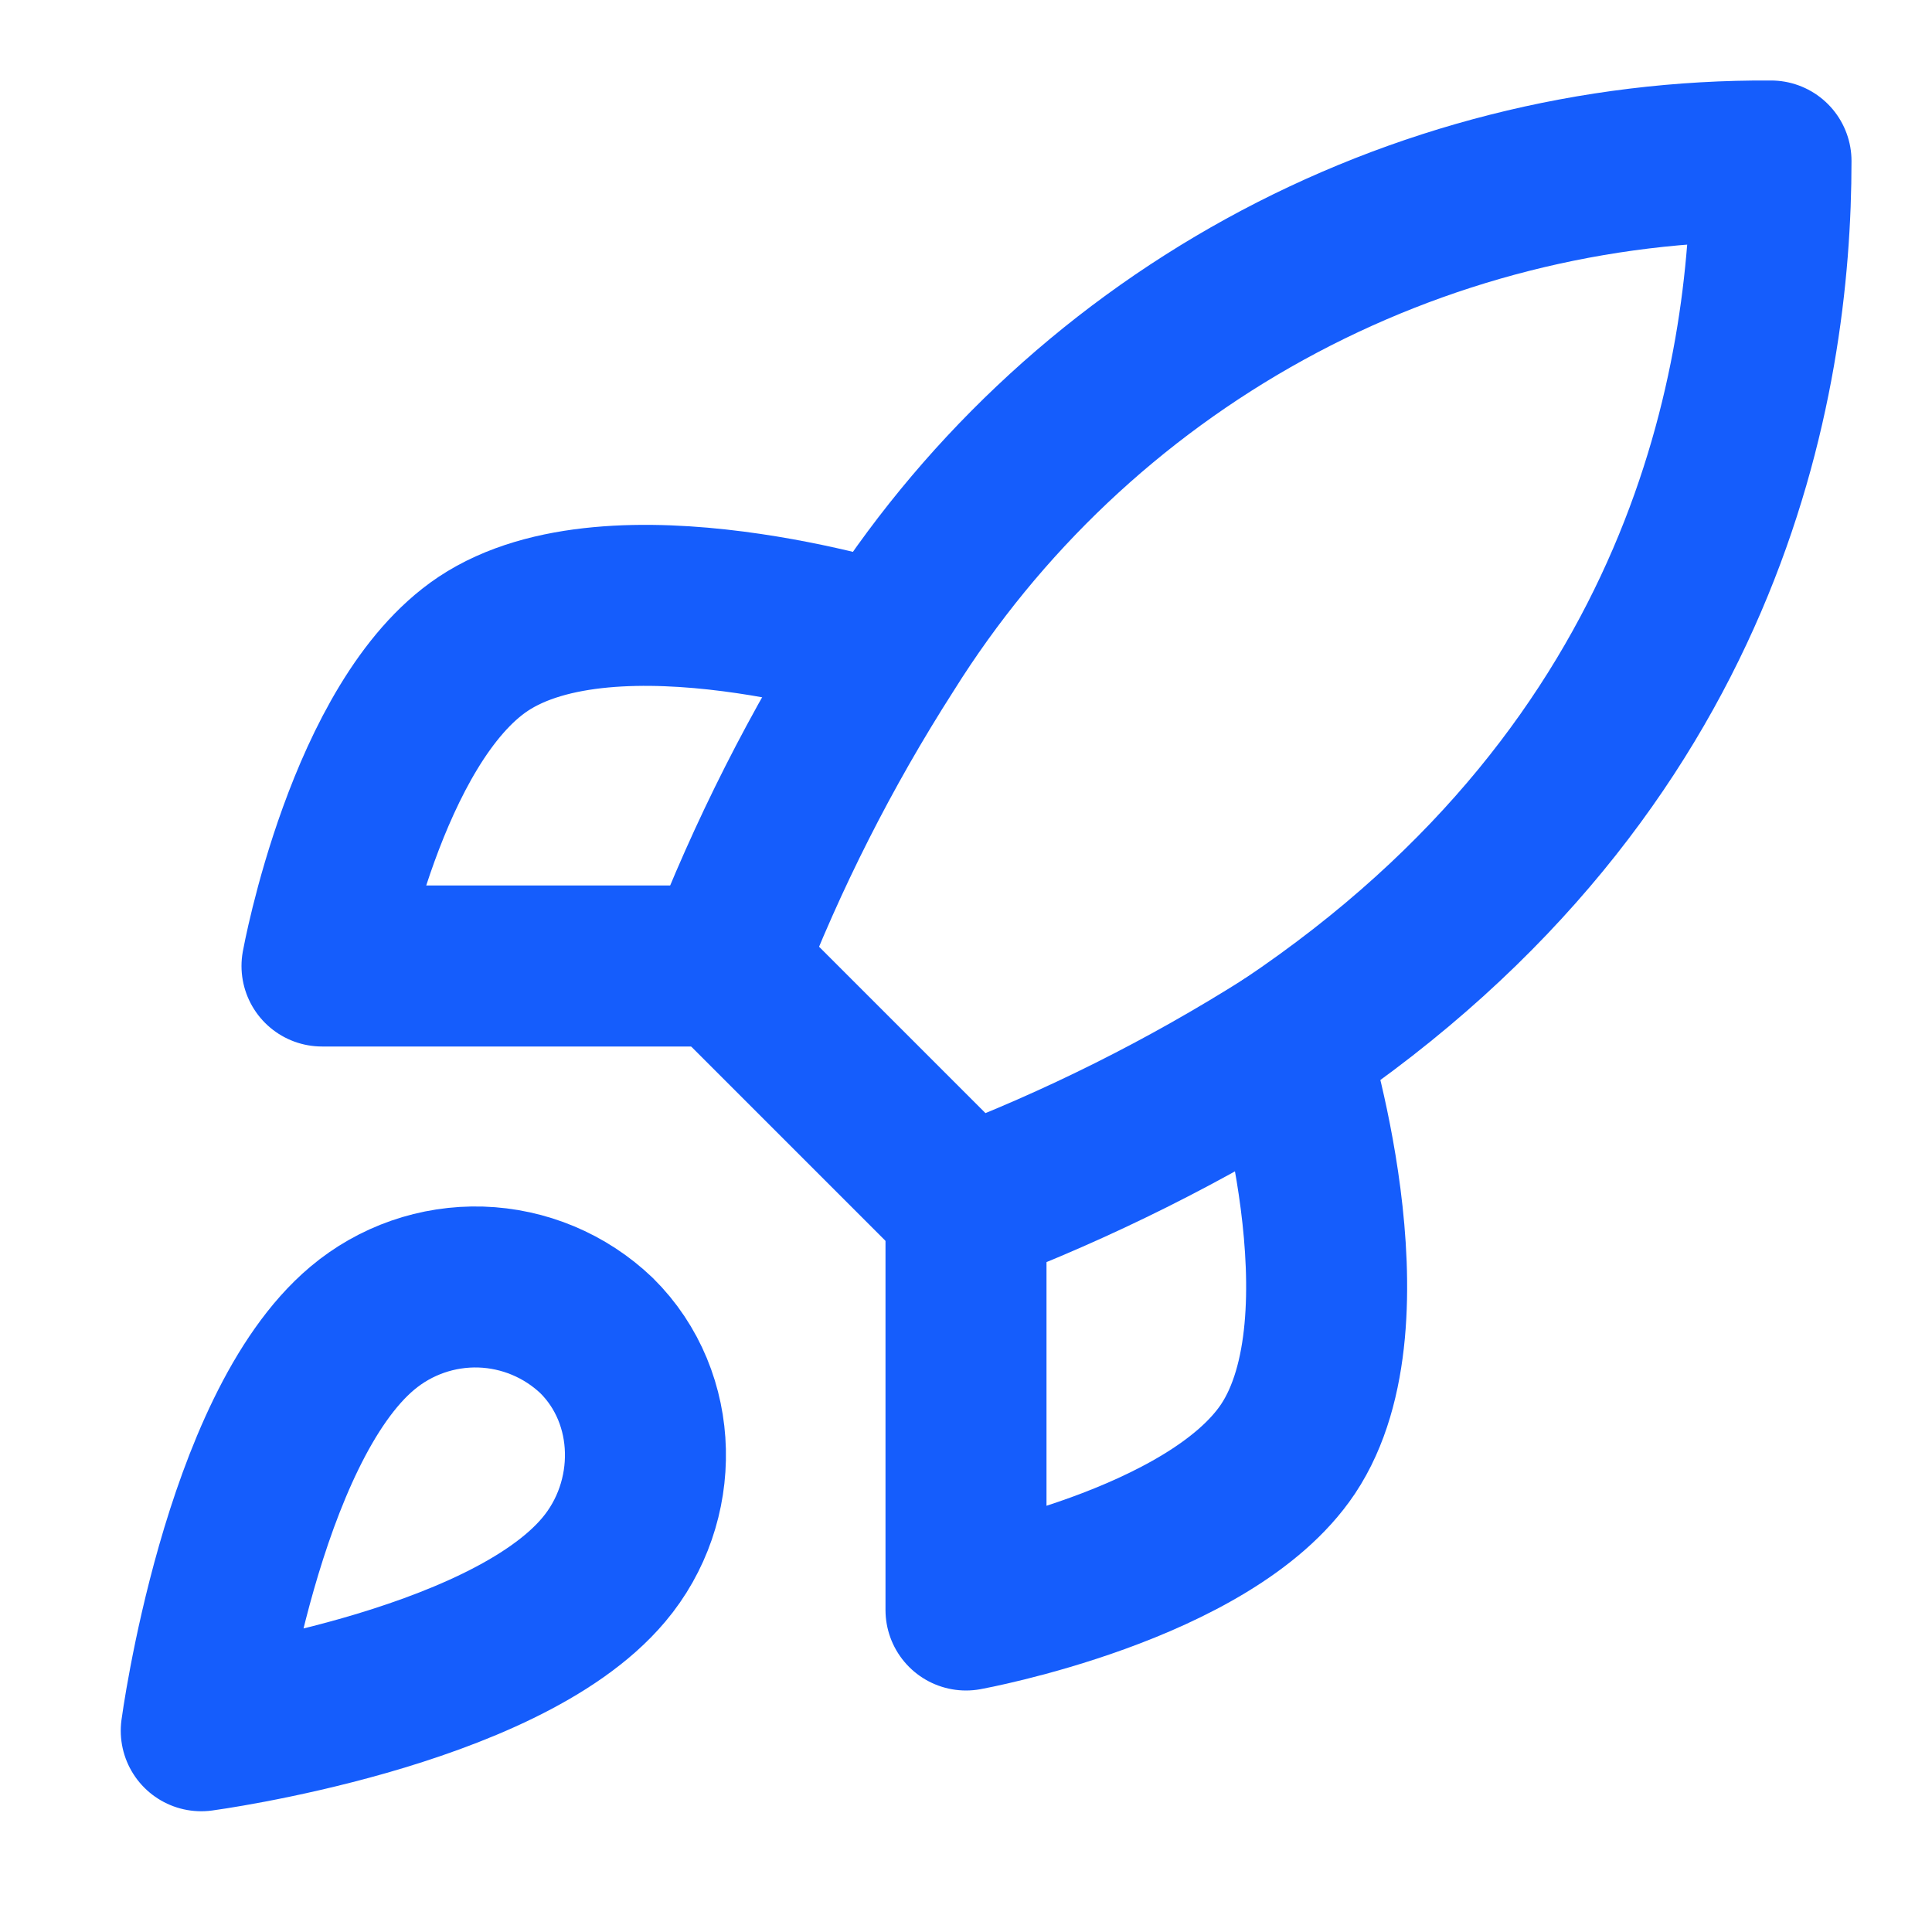
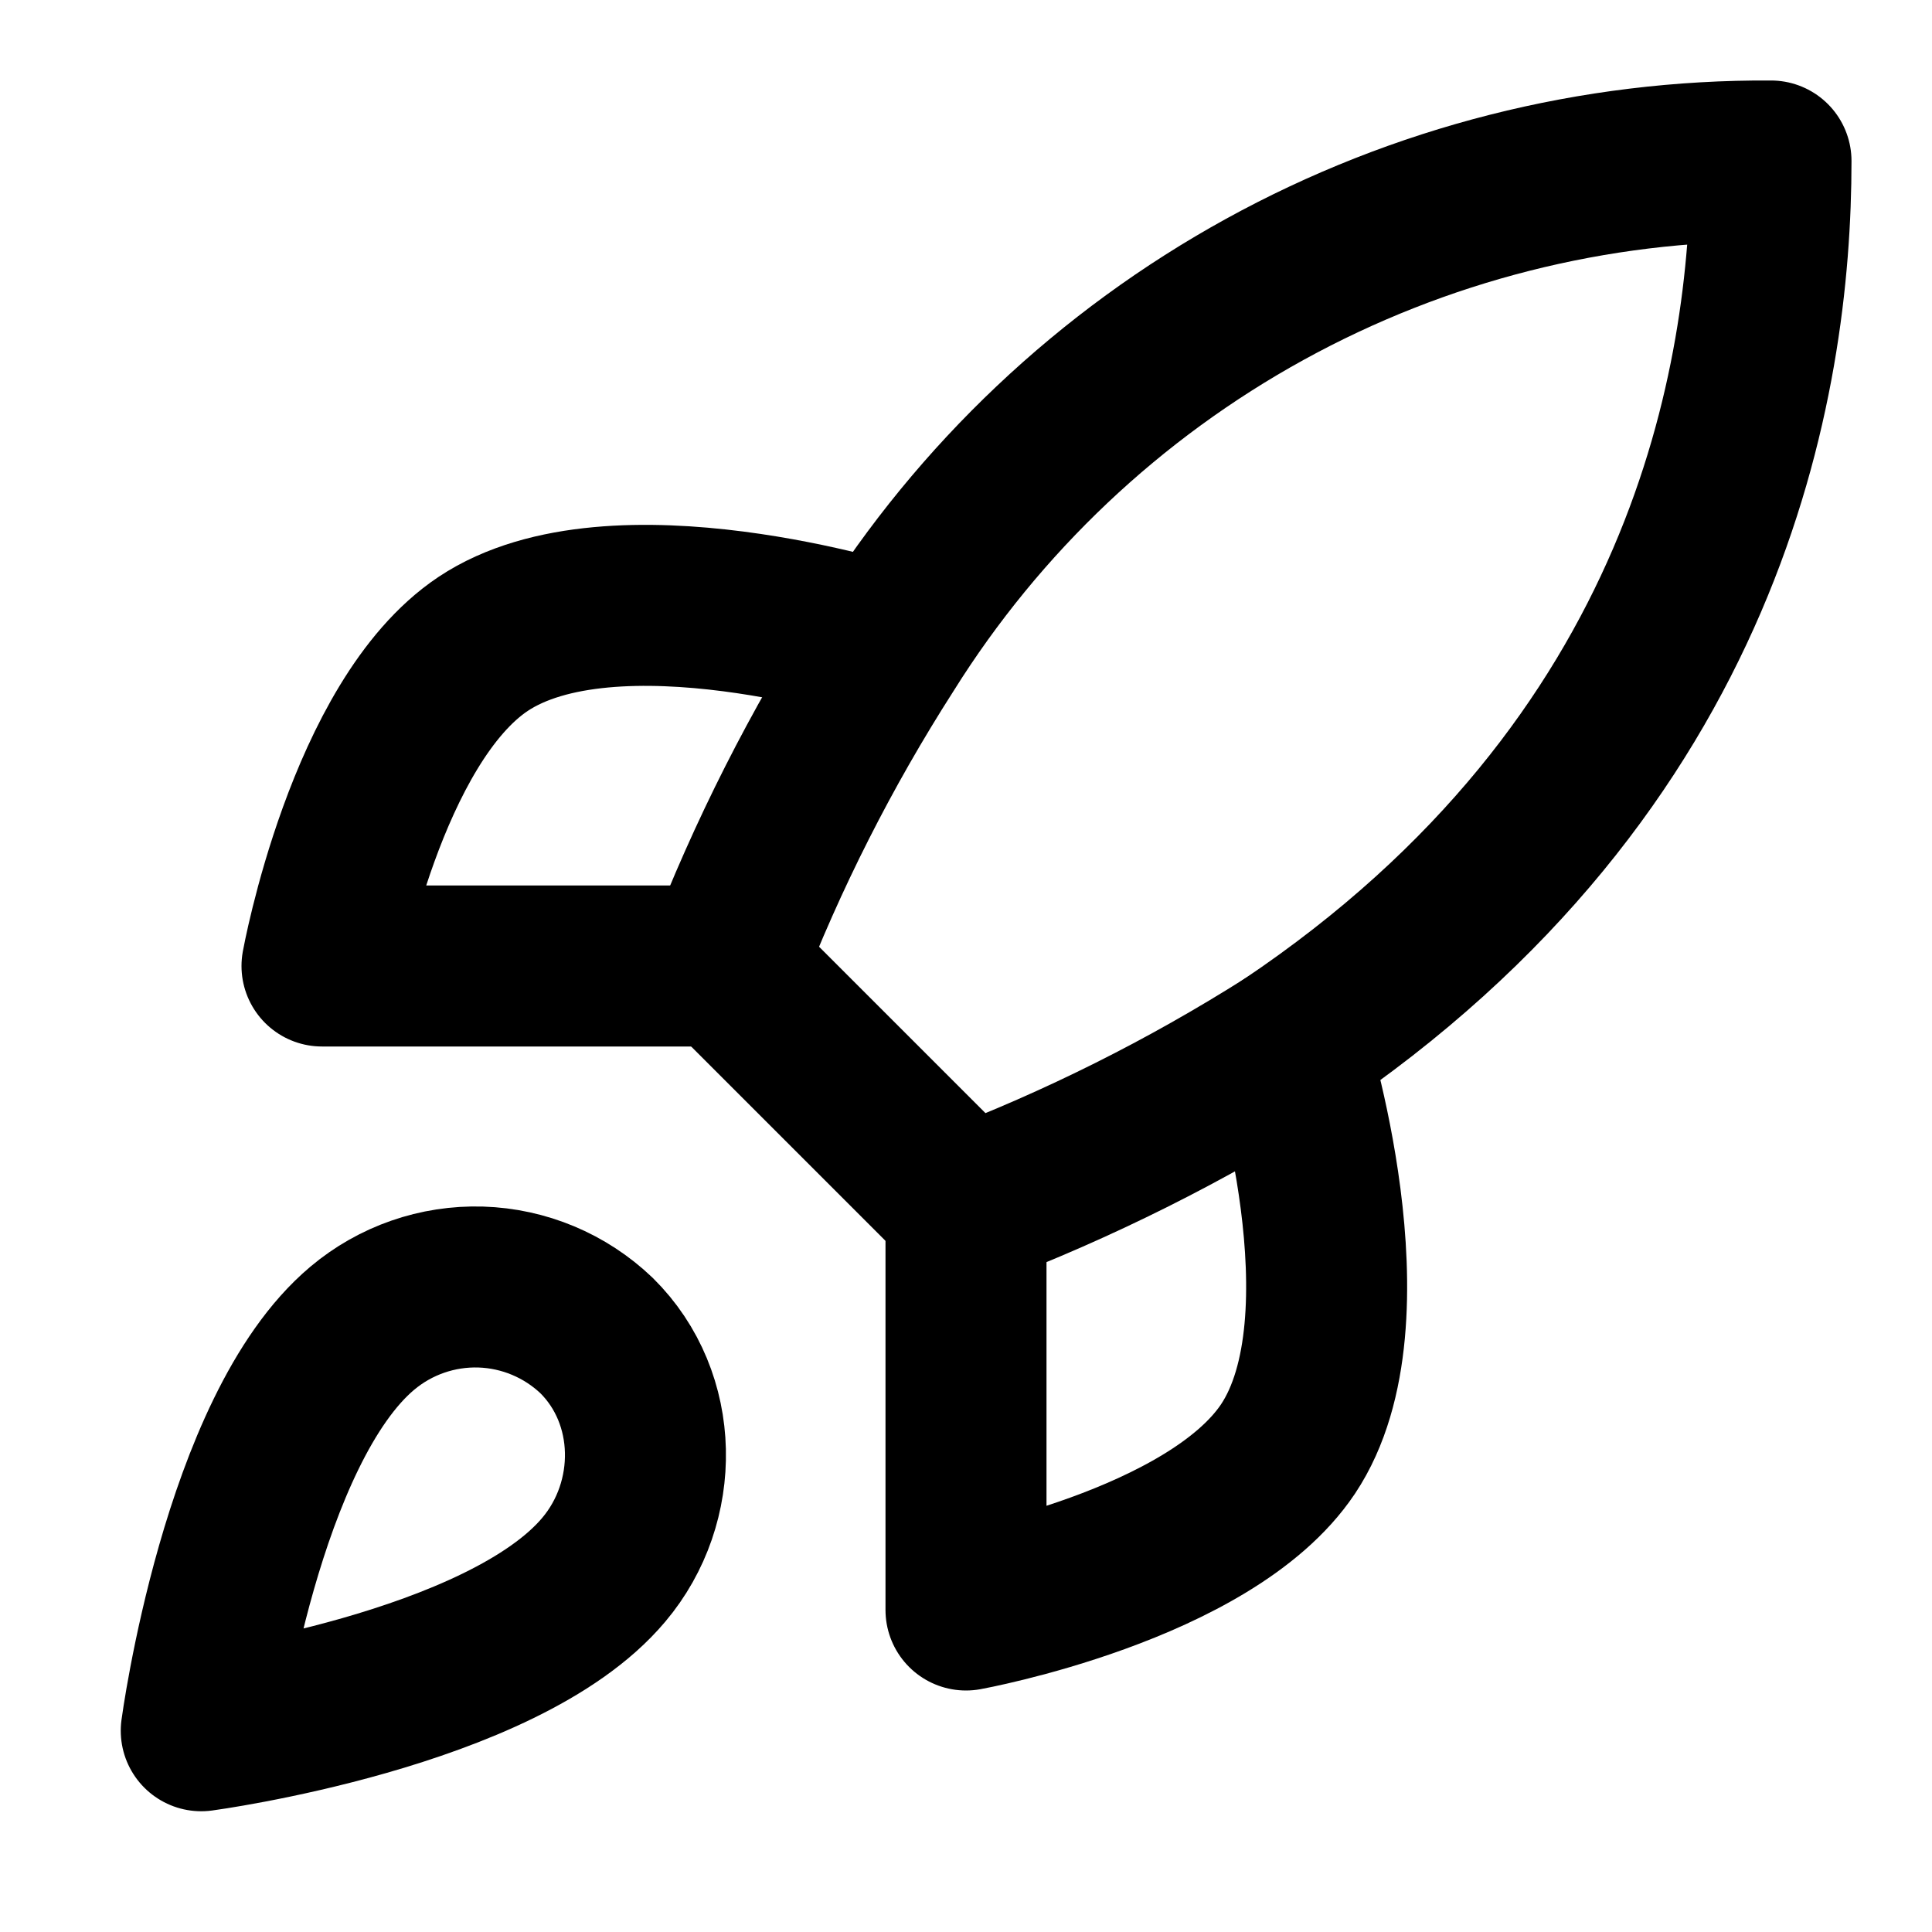
<svg xmlns="http://www.w3.org/2000/svg" width="24" height="24" viewBox="0 0 24 24" fill="none">
-   <path d="M4.5 16.5C3 17.76 2.5 21.5 2.5 21.5C2.5 21.5 6.24 21 7.5 19.5C8.21 18.66 8.2 17.37 7.41 16.59C7.021 16.219 6.509 16.005 5.972 15.988C5.435 15.972 4.911 16.154 4.5 16.5Z" stroke="#155DFC" stroke-width="2" stroke-linecap="round" stroke-linejoin="round" />
-   <path d="M12 15L9 12C9.532 10.619 10.202 9.296 11 8.05C12.165 6.187 13.788 4.653 15.713 3.594C17.638 2.535 19.803 1.986 22 2C22 4.72 21.22 9.5 16 13C14.737 13.799 13.397 14.469 12 15Z" stroke="#155DFC" stroke-width="2" stroke-linecap="round" stroke-linejoin="round" />
-   <path d="M9 12H4C4 12 4.55 8.97 6 8C7.62 6.92 11 8 11 8" stroke="#155DFC" stroke-width="2" stroke-linecap="round" stroke-linejoin="round" />
-   <path d="M12 15V20C12 20 15.03 19.45 16 18C17.08 16.38 16 13 16 13" stroke="#155DFC" stroke-width="2" stroke-linecap="round" stroke-linejoin="round" />
+   <path d="M4.5 16.5C3 17.76 2.5 21.5 2.5 21.5C2.5 21.5 6.24 21 7.5 19.5C8.21 18.66 8.2 17.37 7.41 16.59C7.021 16.219 6.509 16.005 5.972 15.988C5.435 15.972 4.911 16.154 4.5 16.5Z" stroke="currentColor" stroke-width="2" stroke-linecap="round" stroke-linejoin="round" />
+   <path d="M12 15L9 12C9.532 10.619 10.202 9.296 11 8.05C12.165 6.187 13.788 4.653 15.713 3.594C17.638 2.535 19.803 1.986 22 2C22 4.72 21.22 9.5 16 13C14.737 13.799 13.397 14.469 12 15Z" stroke="currentColor" stroke-width="2" stroke-linecap="round" stroke-linejoin="round" />
+   <path d="M9 12H4C4 12 4.55 8.97 6 8C7.62 6.92 11 8 11 8" stroke="currentColor" stroke-width="2" stroke-linecap="round" stroke-linejoin="round" />
+   <path d="M12 15V20C12 20 15.03 19.45 16 18C17.08 16.38 16 13 16 13" stroke="currentColor" stroke-width="2" stroke-linecap="round" stroke-linejoin="round" />
</svg>
